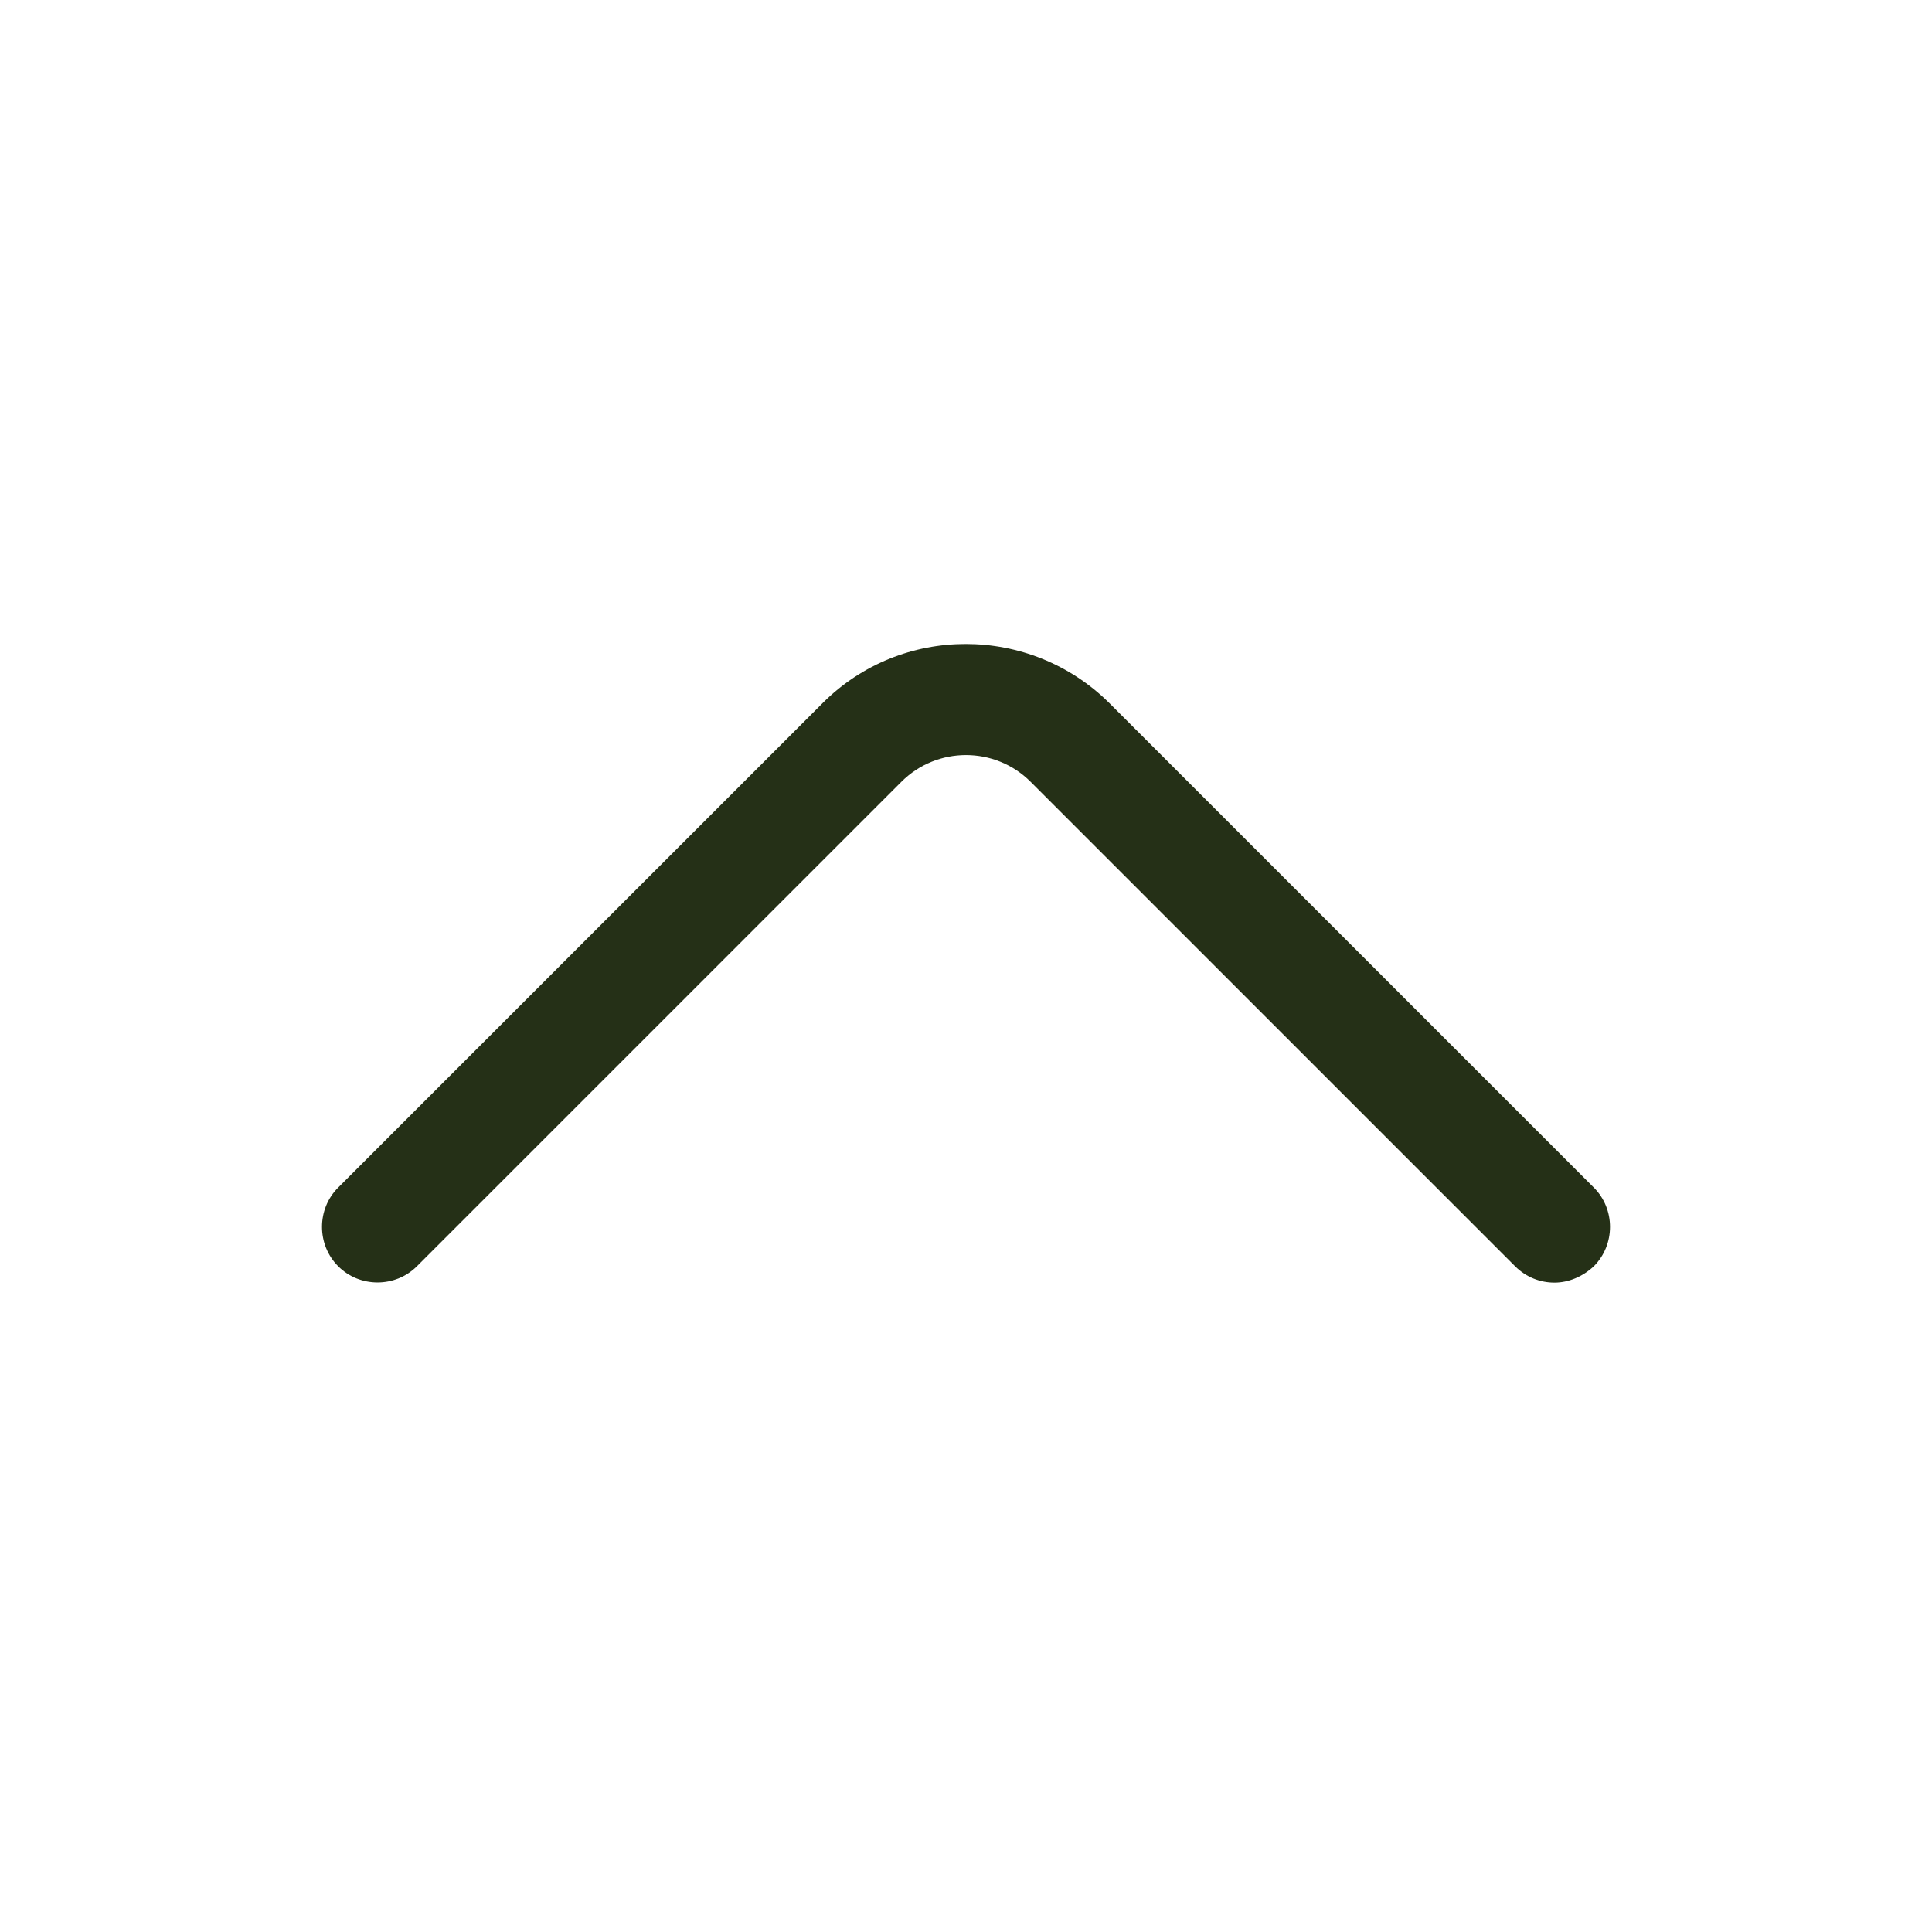
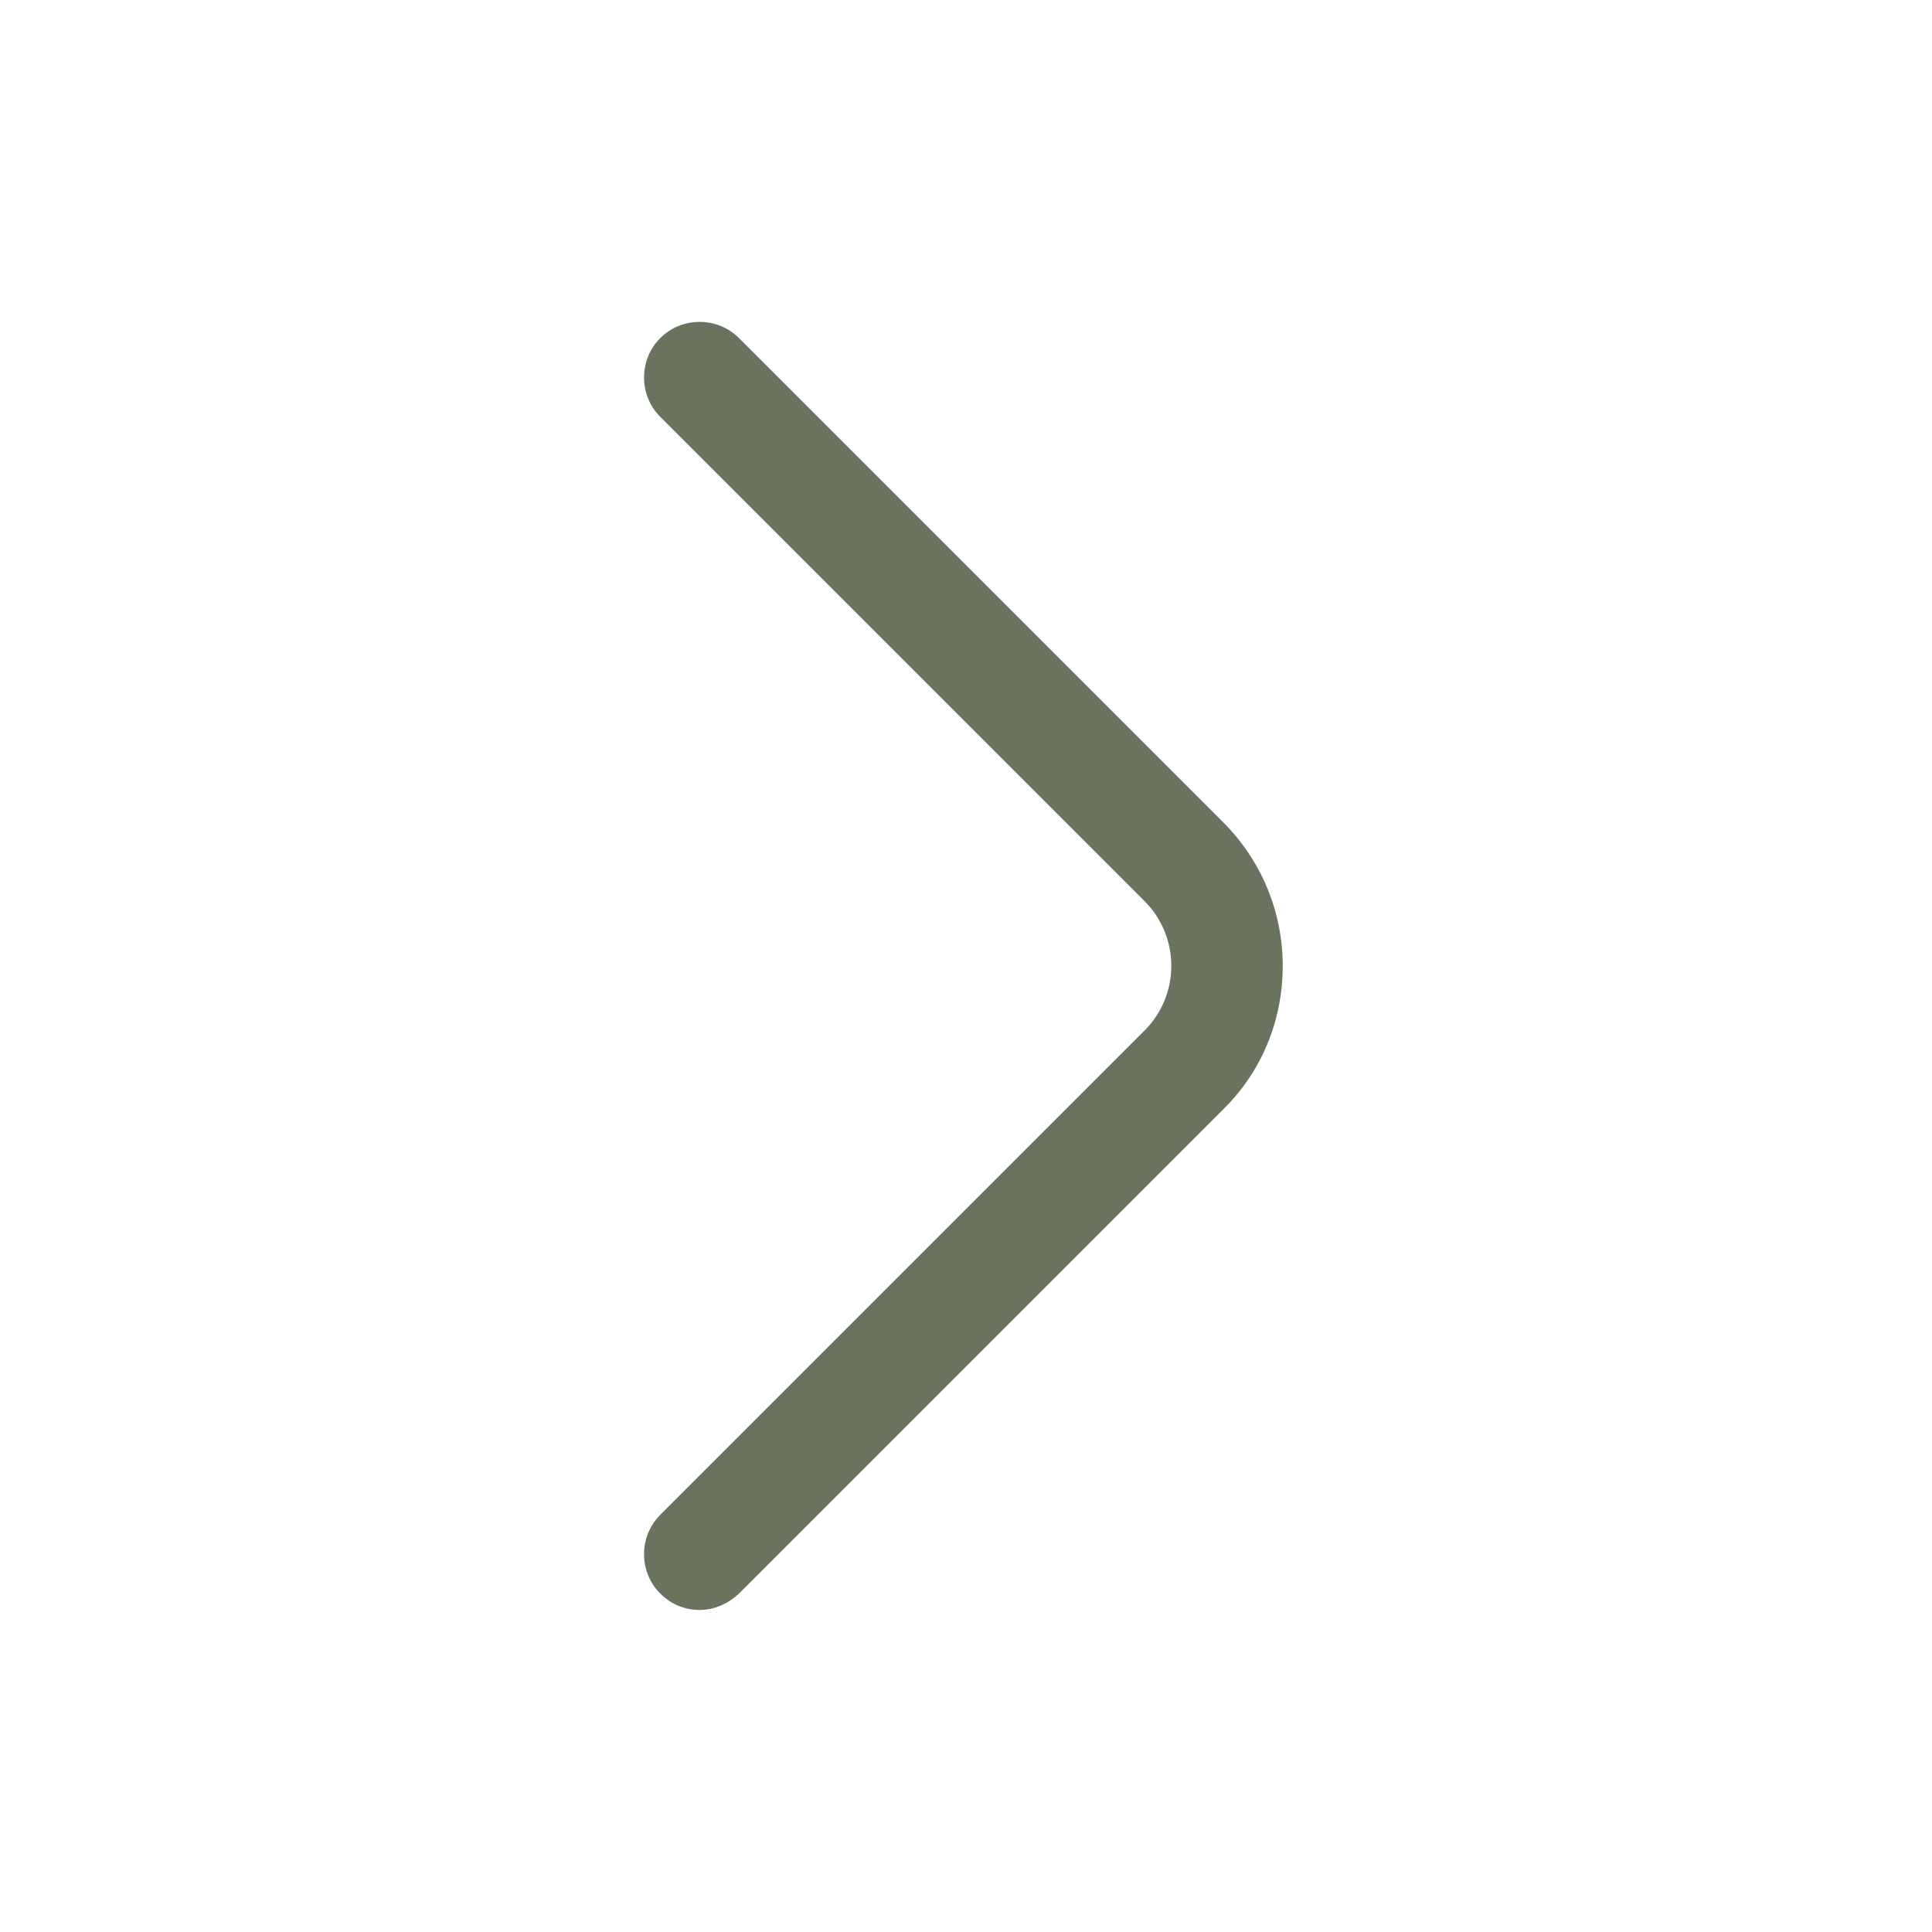
- <svg xmlns="http://www.w3.org/2000/svg" width="24" height="24" viewBox="0 0 24 24" fill="none">
-   <path d="M19.31 15.933C19.135 15.933 18.959 15.868 18.821 15.73L12.803 9.712C12.36 9.269 11.64 9.269 11.197 9.712L5.179 15.73C4.911 15.998 4.468 15.998 4.201 15.73C3.933 15.462 3.933 15.019 4.201 14.752L10.219 8.734C11.197 7.755 12.794 7.755 13.781 8.734L19.799 14.752C20.067 15.019 20.067 15.462 19.799 15.73C19.661 15.859 19.485 15.933 19.31 15.933Z" fill="#253017" />
+ <svg xmlns="http://www.w3.org/2000/svg" width="16" height="16" viewBox="0 0 16 16" fill="none">
+   <path d="M5.794 13.333C5.677 13.333 5.56 13.29 5.468 13.197C5.289 13.019 5.289 12.724 5.468 12.545L9.479 8.534C9.774 8.239 9.774 7.759 9.479 7.463L5.468 3.452C5.289 3.274 5.289 2.978 5.468 2.8C5.646 2.621 5.942 2.621 6.12 2.8L10.131 6.811C10.445 7.125 10.623 7.549 10.623 7.999C10.623 8.448 10.451 8.872 10.131 9.186L6.12 13.197C6.028 13.284 5.911 13.333 5.794 13.333Z" fill="#69735D" />
</svg>
